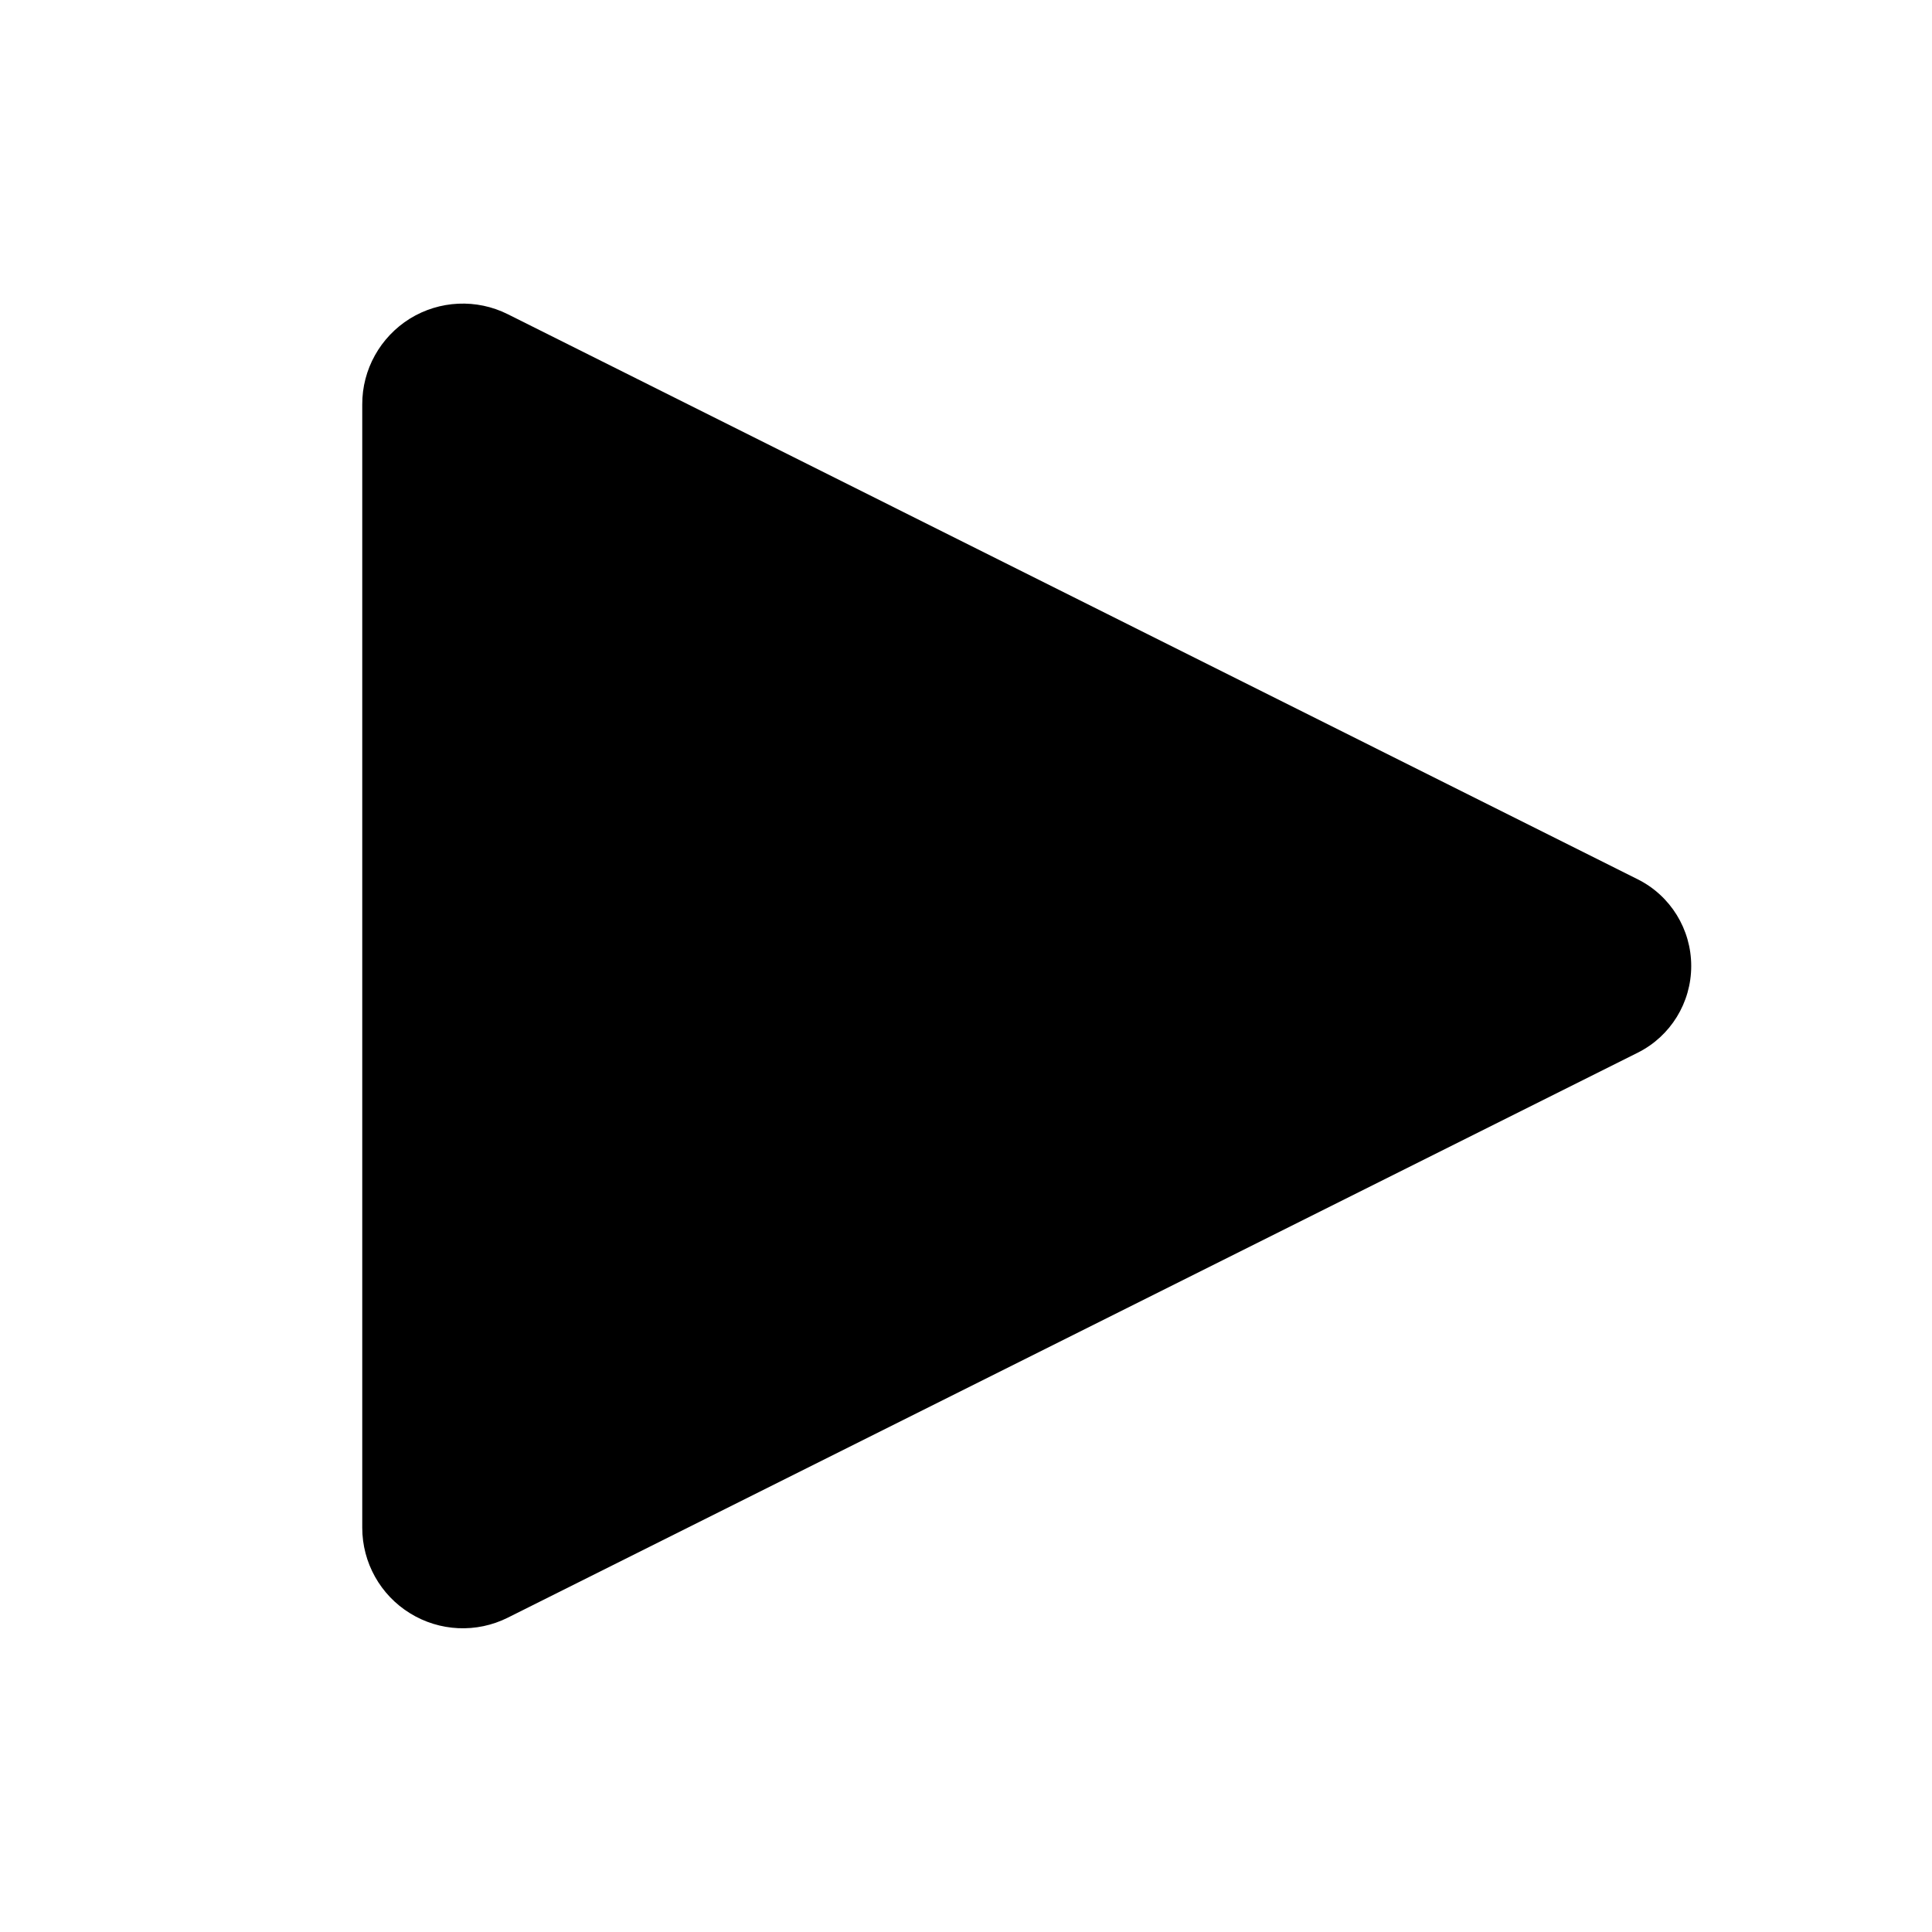
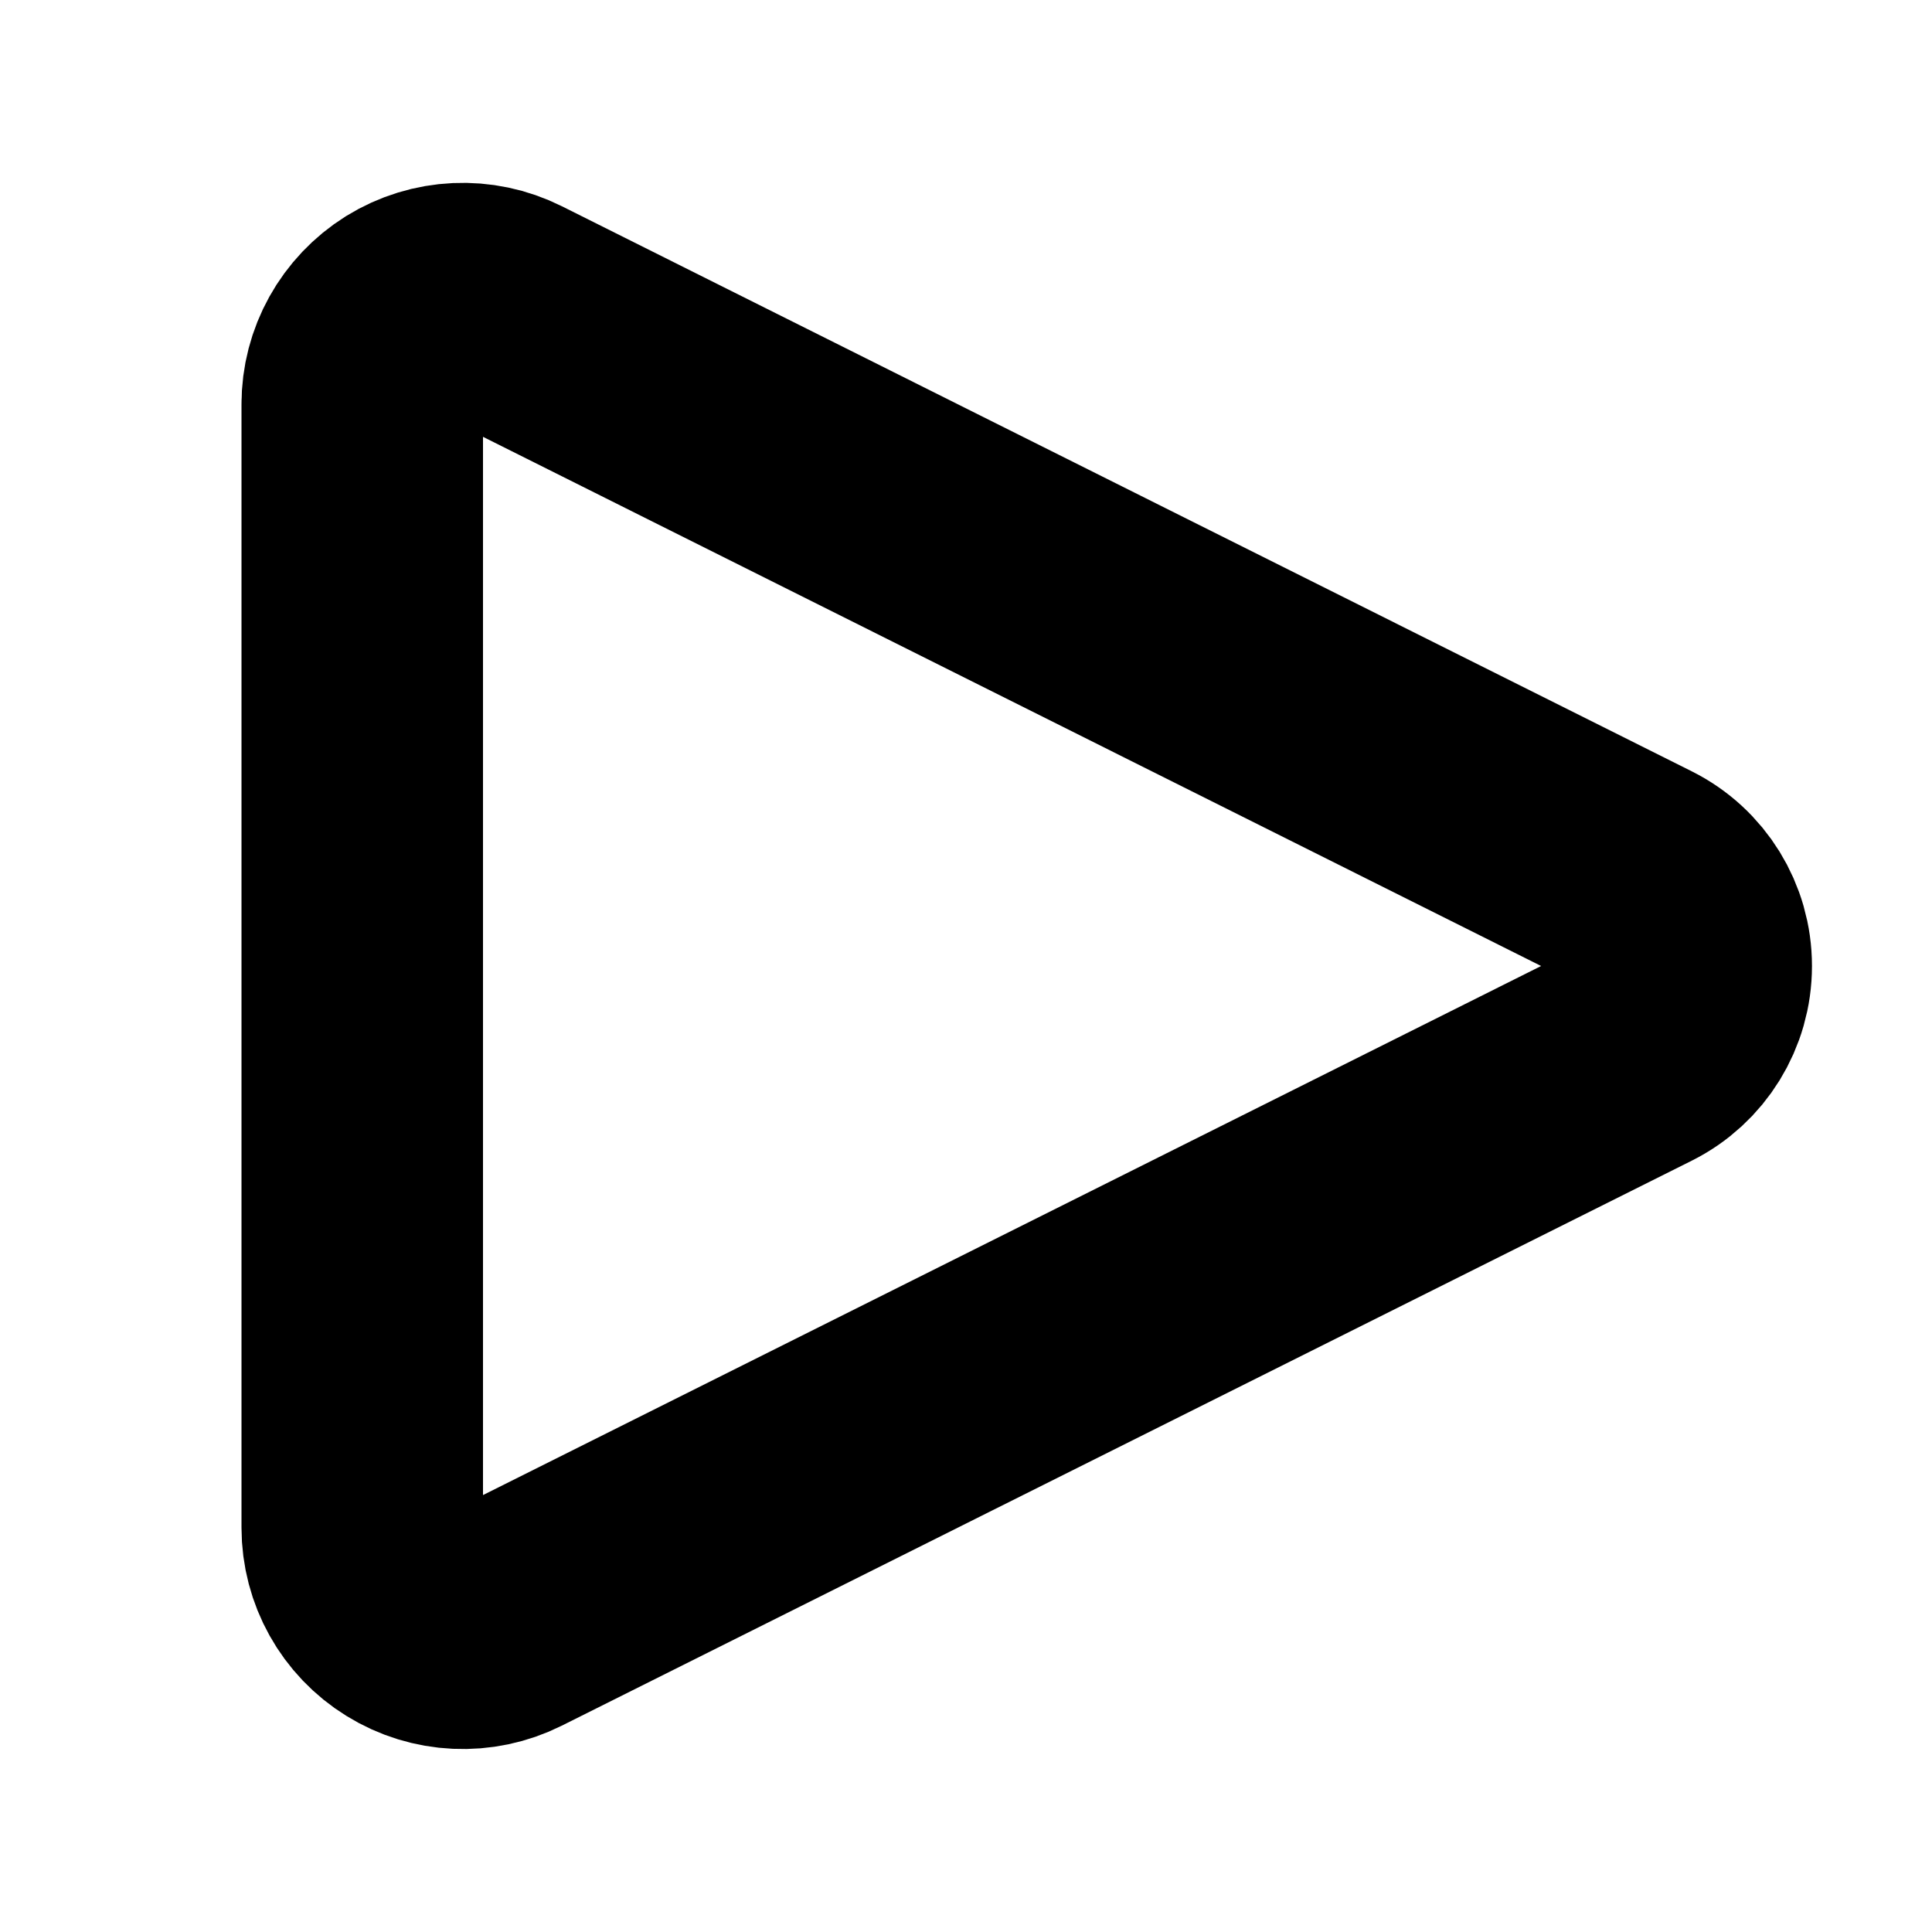
- <svg xmlns="http://www.w3.org/2000/svg" xmlns:ns1="https://www.gtk.org/grappa" ns1:version="1" ns1:state="1" ns1:keywords="media-playback-start play triangle" width="16" height="16">
-   <path id="path0" fill="url(#gpa:foreground) rgb(0,0,0)" fill-rule="nonzero" stroke="none" d="M 3 3.348 L 3 12.652 C 3 12.941, 3.15 13.209, 3.395 13.36 C 3.64 13.512, 3.947 13.526, 4.205 13.397 L 13.563 8.718 C 13.835 8.582, 14.006 8.304, 14.006 8 C 14.006 7.696, 13.835 7.418, 13.563 7.282 L 4.205 2.602 C 3.947 2.473, 3.64 2.487, 3.394 2.639 C 3.149 2.792, 2.999 3.06, 3 3.349" class="foreground foreground-fill" ns1:fill="foreground" ns1:states="1" ns1:transition-type="fade" ns1:transition-duration="200ms">
+ <svg xmlns="http://www.w3.org/2000/svg" xmlns:ns1="https://www.gtk.org/grappa" ns1:version="1" ns1:state="0" ns1:keywords="media-playback-start play triangle" width="16" height="16">
+   <path id="path0" fill="url(#gpa:foreground) rgb(0,0,0)" fill-rule="nonzero" visibility="hidden" stroke="none" d="M 3 3.348 L 3 12.652 C 3 12.941, 3.15 13.209, 3.395 13.36 C 3.64 13.512, 3.947 13.526, 4.205 13.397 L 13.563 8.718 C 13.835 8.582, 14.006 8.304, 14.006 8 C 14.006 7.696, 13.835 7.418, 13.563 7.282 L 4.205 2.602 C 3.947 2.473, 3.64 2.487, 3.394 2.639 C 3.149 2.792, 2.999 3.06, 3 3.349" class="foreground foreground-fill" ns1:fill="foreground" ns1:states="1" ns1:transition-type="fade" ns1:transition-duration="200ms">
  </path>
-   <path id="play" visibility="hidden" fill="none" stroke="url(#gpa:foreground) rgb(0,0,0)" stroke-width="2" stroke-linecap="round" stroke-linejoin="round" d="M 3 3.348 L 3 12.652 C 3 12.941, 3.15 13.209, 3.395 13.36 C 3.64 13.512, 3.947 13.526, 4.205 13.397 L 13.563 8.718 C 13.835 8.582, 14.006 8.304, 14.006 8 C 14.006 7.696, 13.835 7.418, 13.563 7.282 L 4.205 2.602 C 3.947 2.473, 3.64 2.487, 3.394 2.639 C 3.149 2.792, 2.999 3.06, 3 3.349" class="transparent-fill foreground-stroke" ns1:stroke="foreground" ns1:states="0 2" ns1:transition-type="morph" ns1:transition-easing="ease-in-out" ns1:transition-duration="400ms">
+   <path id="play" fill="none" stroke="url(#gpa:foreground) rgb(0,0,0)" stroke-width="2" stroke-linecap="round" stroke-linejoin="round" d="M 3 3.348 L 3 12.652 C 3 12.941, 3.15 13.209, 3.395 13.36 C 3.64 13.512, 3.947 13.526, 4.205 13.397 L 13.563 8.718 C 13.835 8.582, 14.006 8.304, 14.006 8 C 14.006 7.696, 13.835 7.418, 13.563 7.282 L 4.205 2.602 C 3.947 2.473, 3.64 2.487, 3.394 2.639 C 3.149 2.792, 2.999 3.06, 3 3.349" class="transparent-fill foreground-stroke" ns1:stroke="foreground" ns1:states="0 2" ns1:transition-type="morph" ns1:transition-easing="ease-in-out" ns1:transition-duration="400ms">
  </path>
  <path id="pause" visibility="hidden" fill="none" stroke="url(#gpa:foreground) rgb(0,0,0)" stroke-width="2" stroke-linecap="round" stroke-linejoin="round" d="M 6 3.503 L 6 12.503 C 6 13.332, 5.328 14.003, 4.5 14.003 C 3.672 14.003, 3 13.332, 3 12.503 L 3 3.503 C 3 2.675, 3.672 2.003, 4.5 2.003 C 5.328 2.003, 6 2.675, 6 3.503 Z M 13 3.503 L 13 12.503 C 13 13.332, 12.328 14.003, 11.5 14.003 C 10.672 14.003, 10 13.332, 10 12.503 L 10 3.503 C 10 2.675, 10.672 2.003, 11.5 2.003 C 12.328 2.003, 13 2.675, 13 3.503 Z" class="transparent-fill foreground-stroke" ns1:stroke="foreground" ns1:states="3" ns1:transition-type="morph" ns1:transition-easing="ease-in-out" ns1:transition-duration="400ms">
  </path>
</svg>
